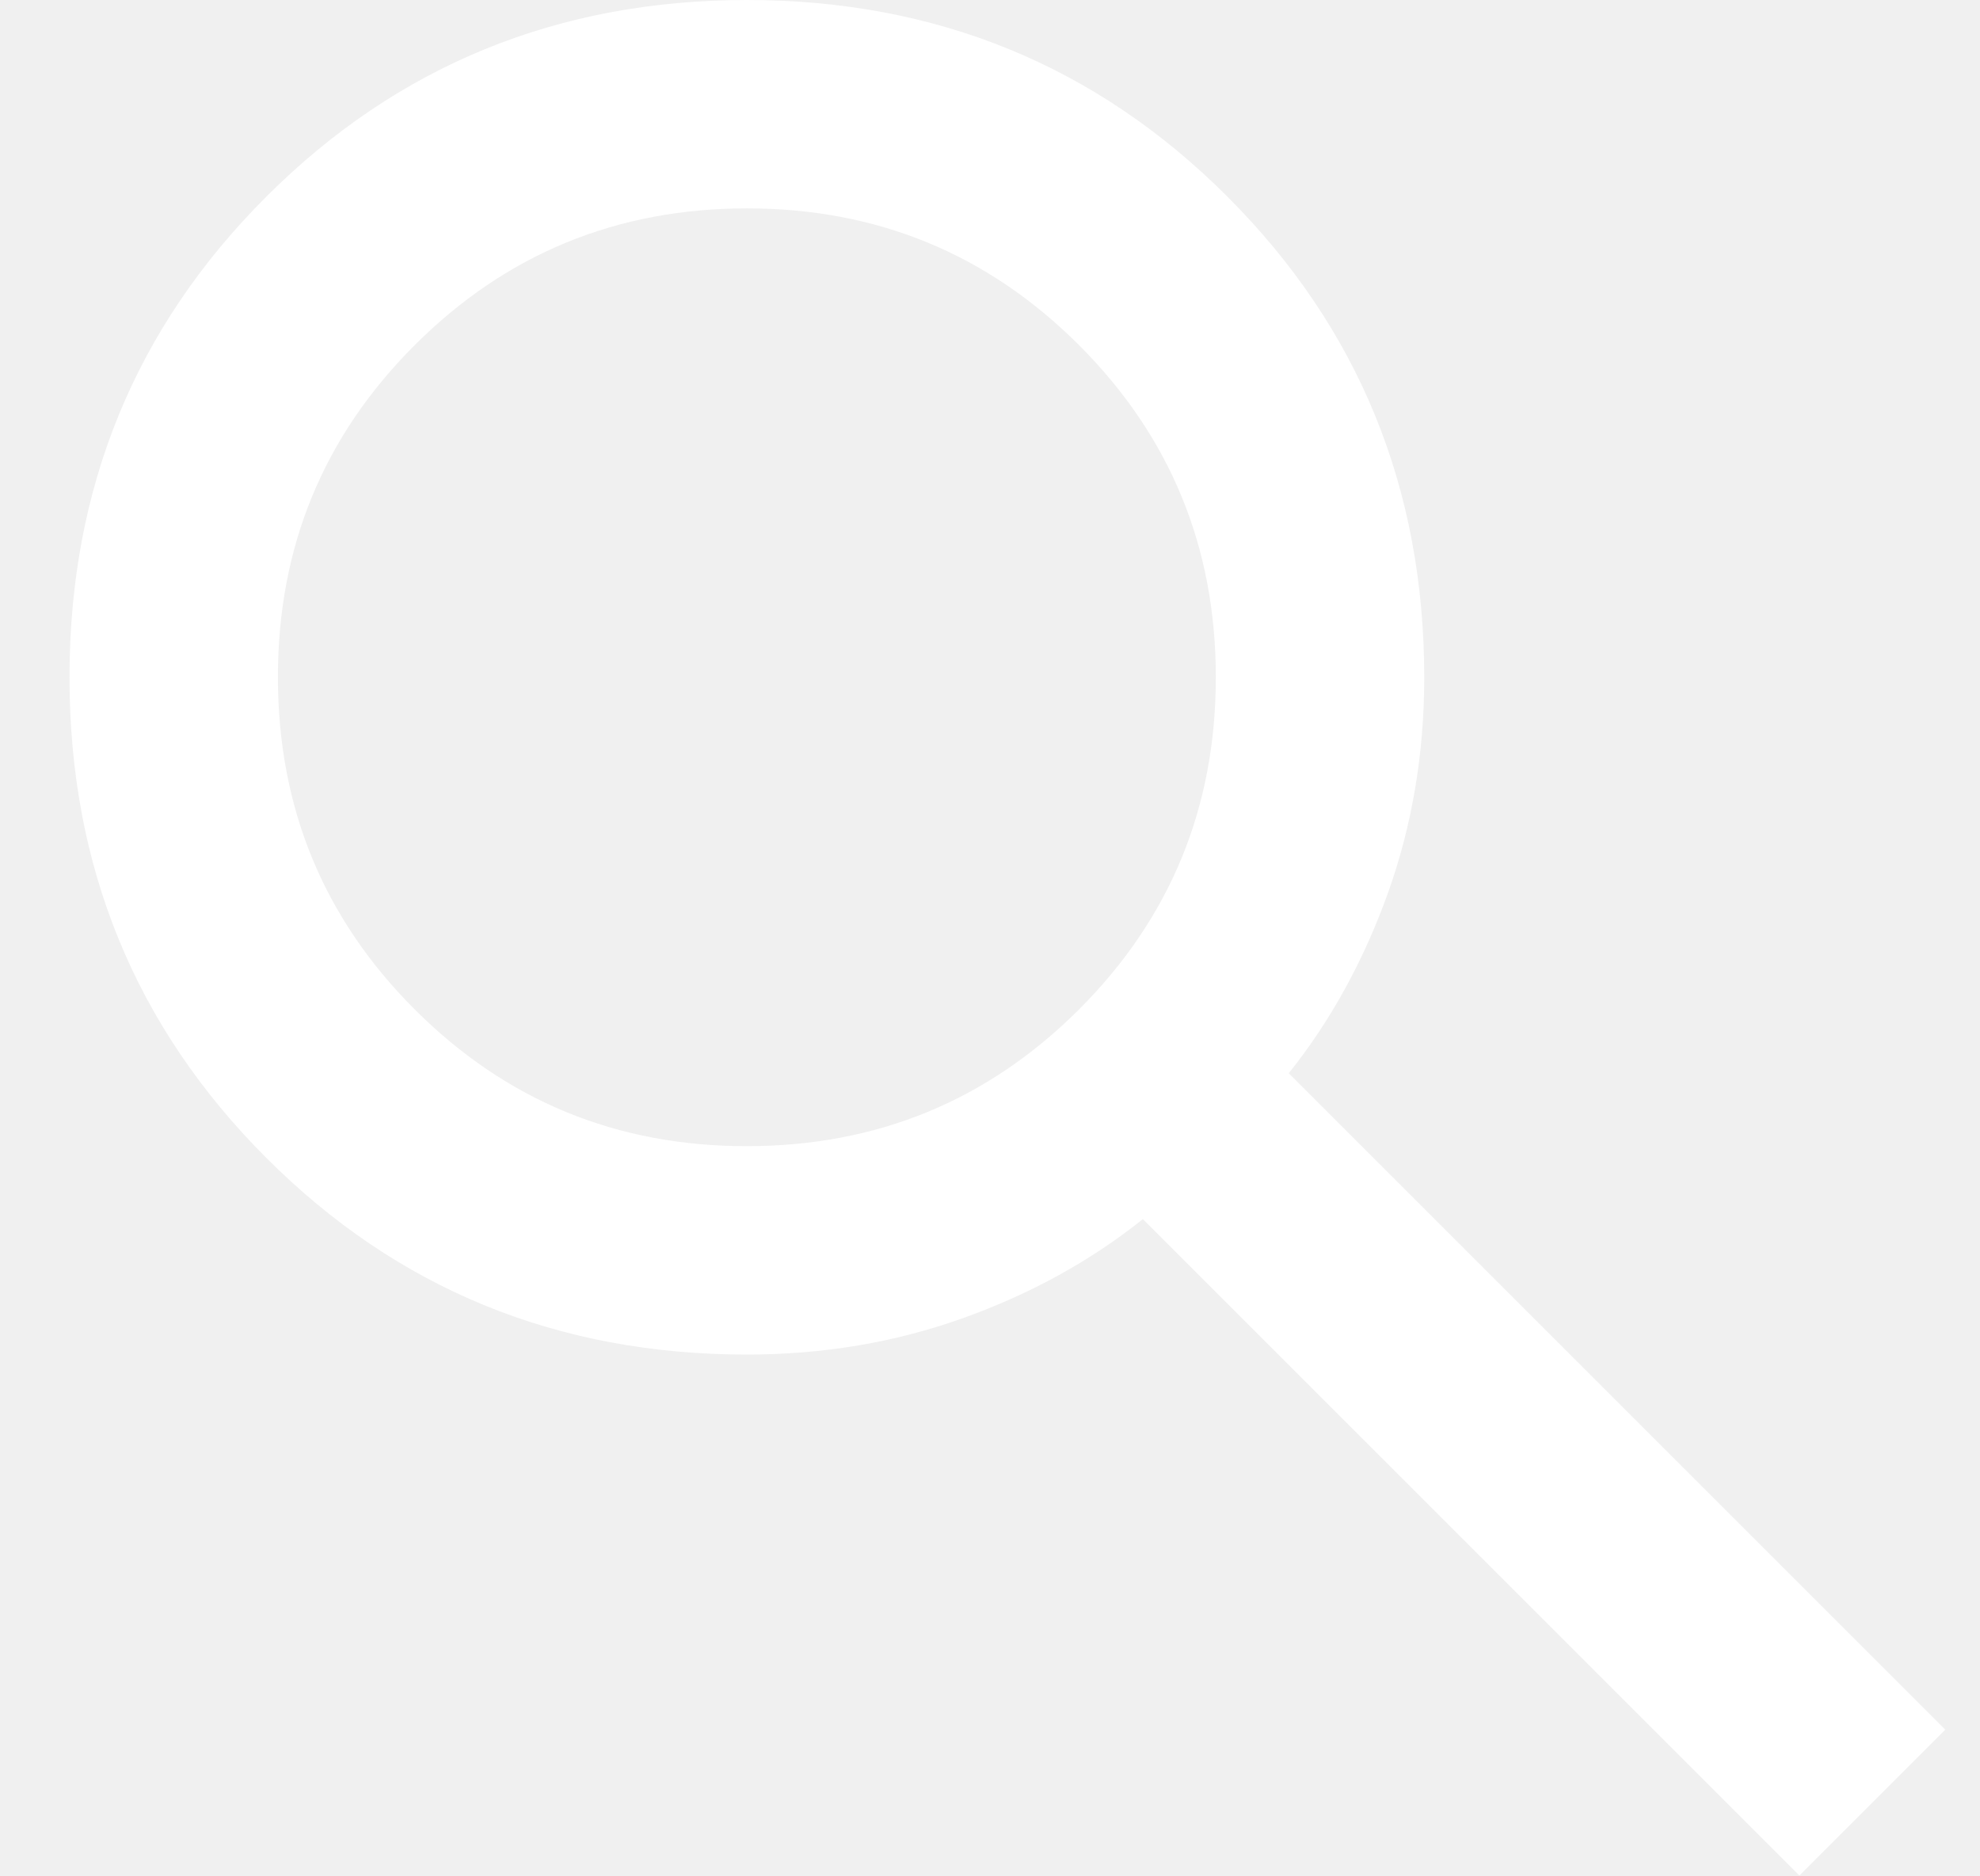
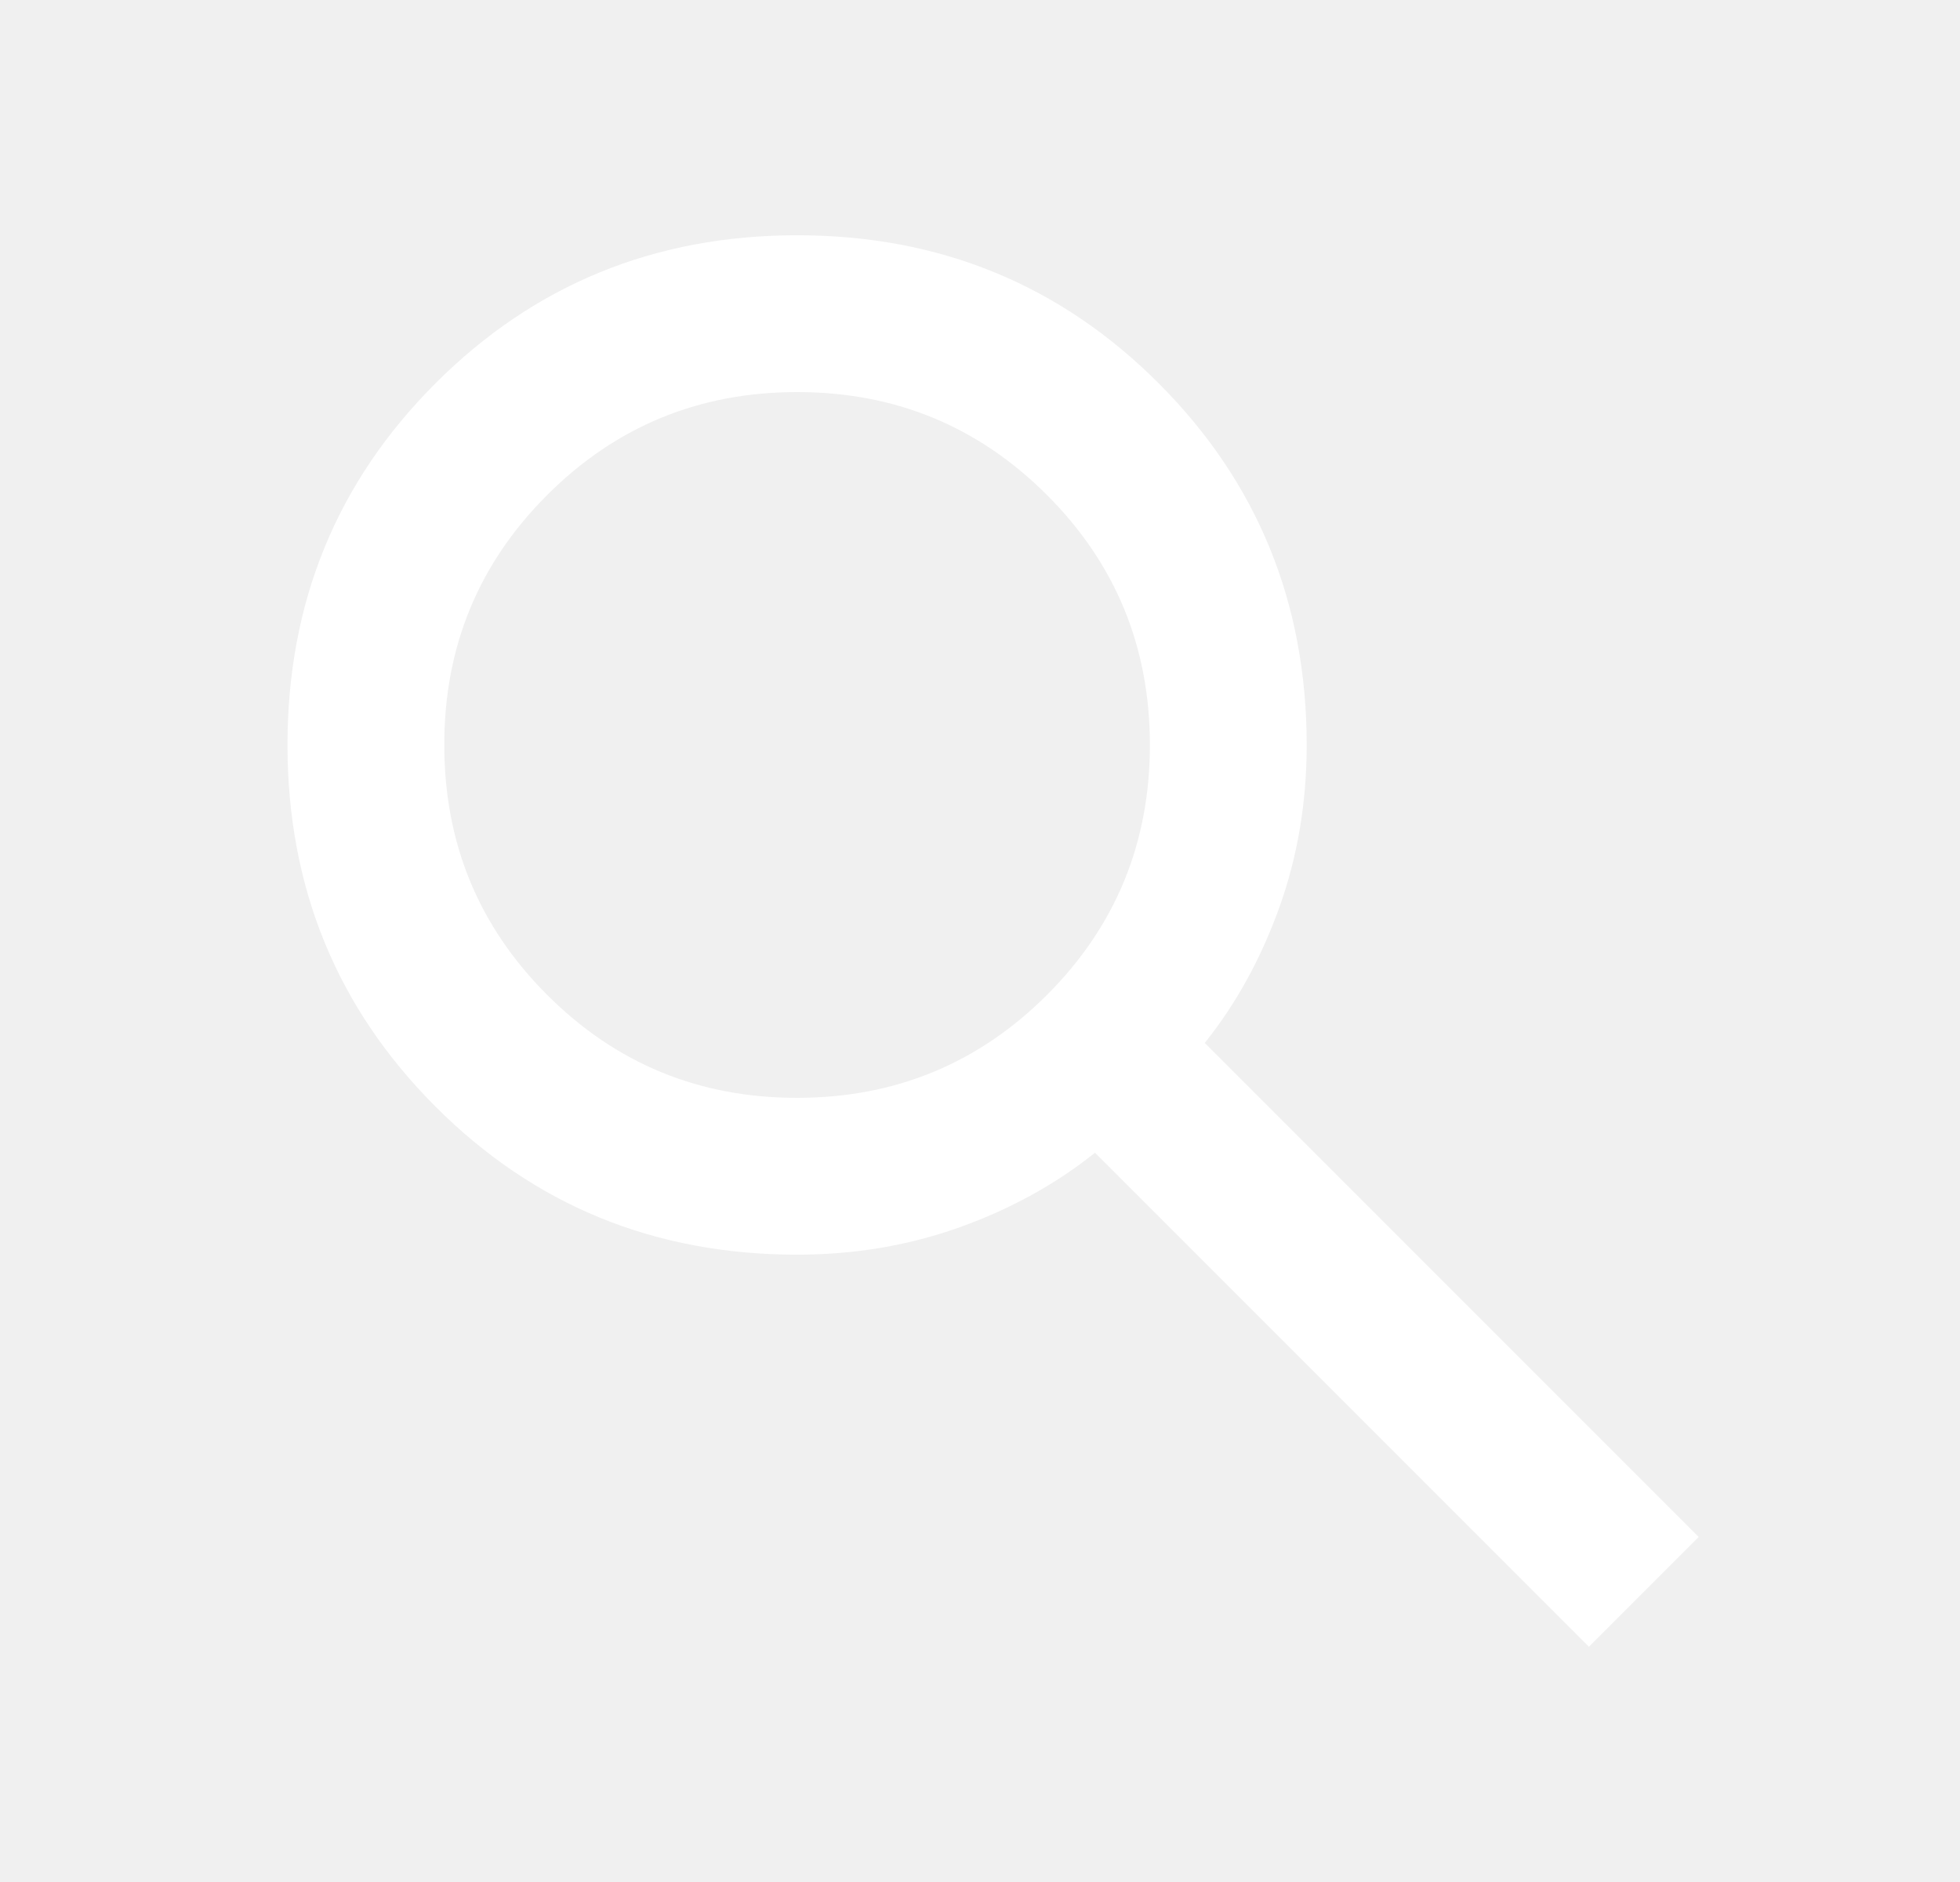
- <svg xmlns="http://www.w3.org/2000/svg" width="19" height="18" viewBox="0 0 19 18" fill="none">
-   <path d="M17.267 18L10.967 11.7C10.467 12.1 9.892 12.417 9.242 12.65C8.592 12.883 7.9 13 7.167 13C5.35 13 3.813 12.371 2.555 11.112C1.297 9.853 0.667 8.316 0.667 6.5C0.667 4.683 1.296 3.146 2.555 1.888C3.813 0.63 5.351 0.001 7.167 0C8.983 0 10.521 0.629 11.779 1.888C13.037 3.147 13.666 4.684 13.667 6.5C13.667 7.233 13.55 7.925 13.317 8.575C13.083 9.225 12.767 9.8 12.367 10.3L18.667 16.6L17.267 18ZM7.167 11C8.417 11 9.479 10.562 10.355 9.687C11.23 8.812 11.667 7.749 11.667 6.5C11.667 5.25 11.229 4.187 10.354 3.312C9.478 2.437 8.416 1.999 7.167 2C5.917 2 4.854 2.438 3.979 3.313C3.103 4.188 2.666 5.251 2.667 6.5C2.667 7.75 3.104 8.813 3.98 9.688C4.855 10.563 5.917 11.001 7.167 11Z" fill="white" />
+ <svg xmlns="http://www.w3.org/2000/svg" width="25" height="24" viewBox="0 0 25 24" fill="none">
+   <path d="M20.267 21L13.967 14.7C13.467 15.1 12.892 15.417 12.242 15.65C11.592 15.883 10.9 16 10.167 16C8.35 16 6.813 15.371 5.555 14.112C4.297 12.853 3.667 11.316 3.667 9.5C3.667 7.683 4.296 6.146 5.555 4.888C6.813 3.63 8.351 3.001 10.167 3C11.983 3 13.521 3.629 14.779 4.888C16.037 6.147 16.666 7.684 16.667 9.5C16.667 10.233 16.55 10.925 16.317 11.575C16.083 12.225 15.767 12.8 15.367 13.3L21.667 19.6L20.267 21ZM10.167 14C11.417 14 12.479 13.562 13.355 12.687C14.23 11.812 14.667 10.749 14.667 9.5C14.667 8.25 14.229 7.187 13.354 6.312C12.478 5.437 11.416 4.999 10.167 5C8.917 5 7.854 5.438 6.979 6.313C6.103 7.188 5.666 8.251 5.667 9.5C5.667 10.75 6.104 11.813 6.98 12.688C7.855 13.563 8.917 14.001 10.167 14Z" fill="white" />
</svg>
